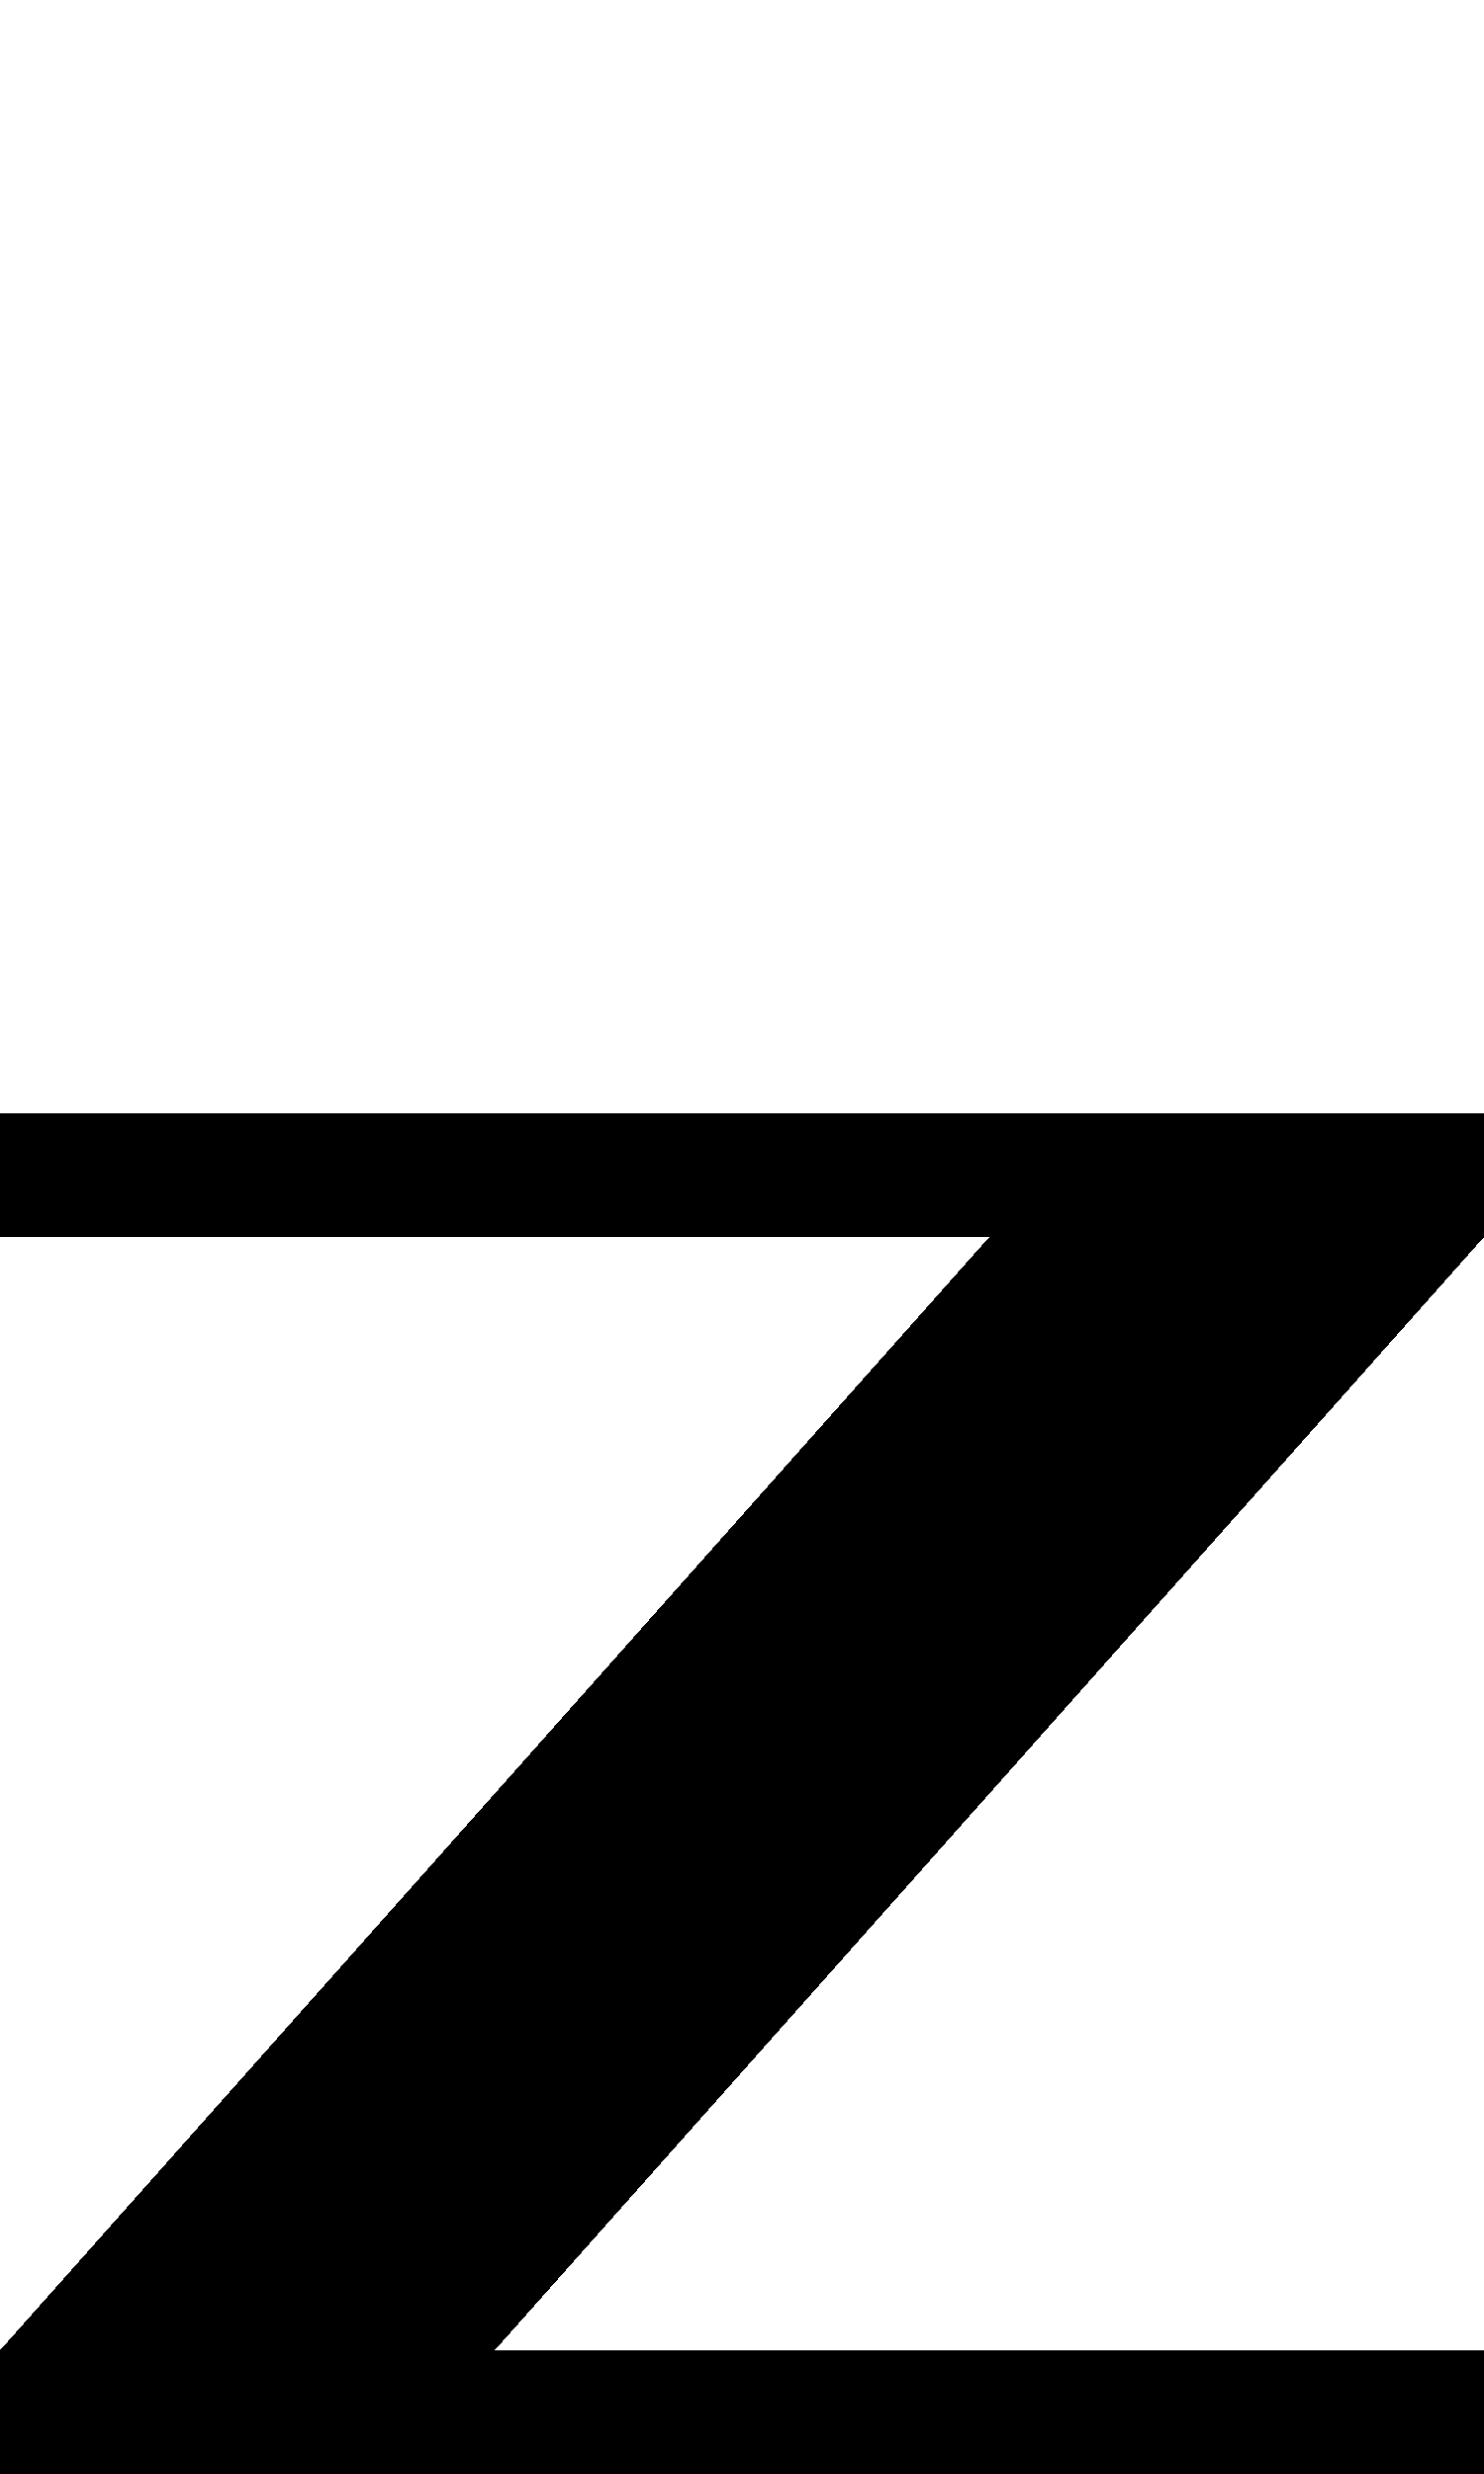
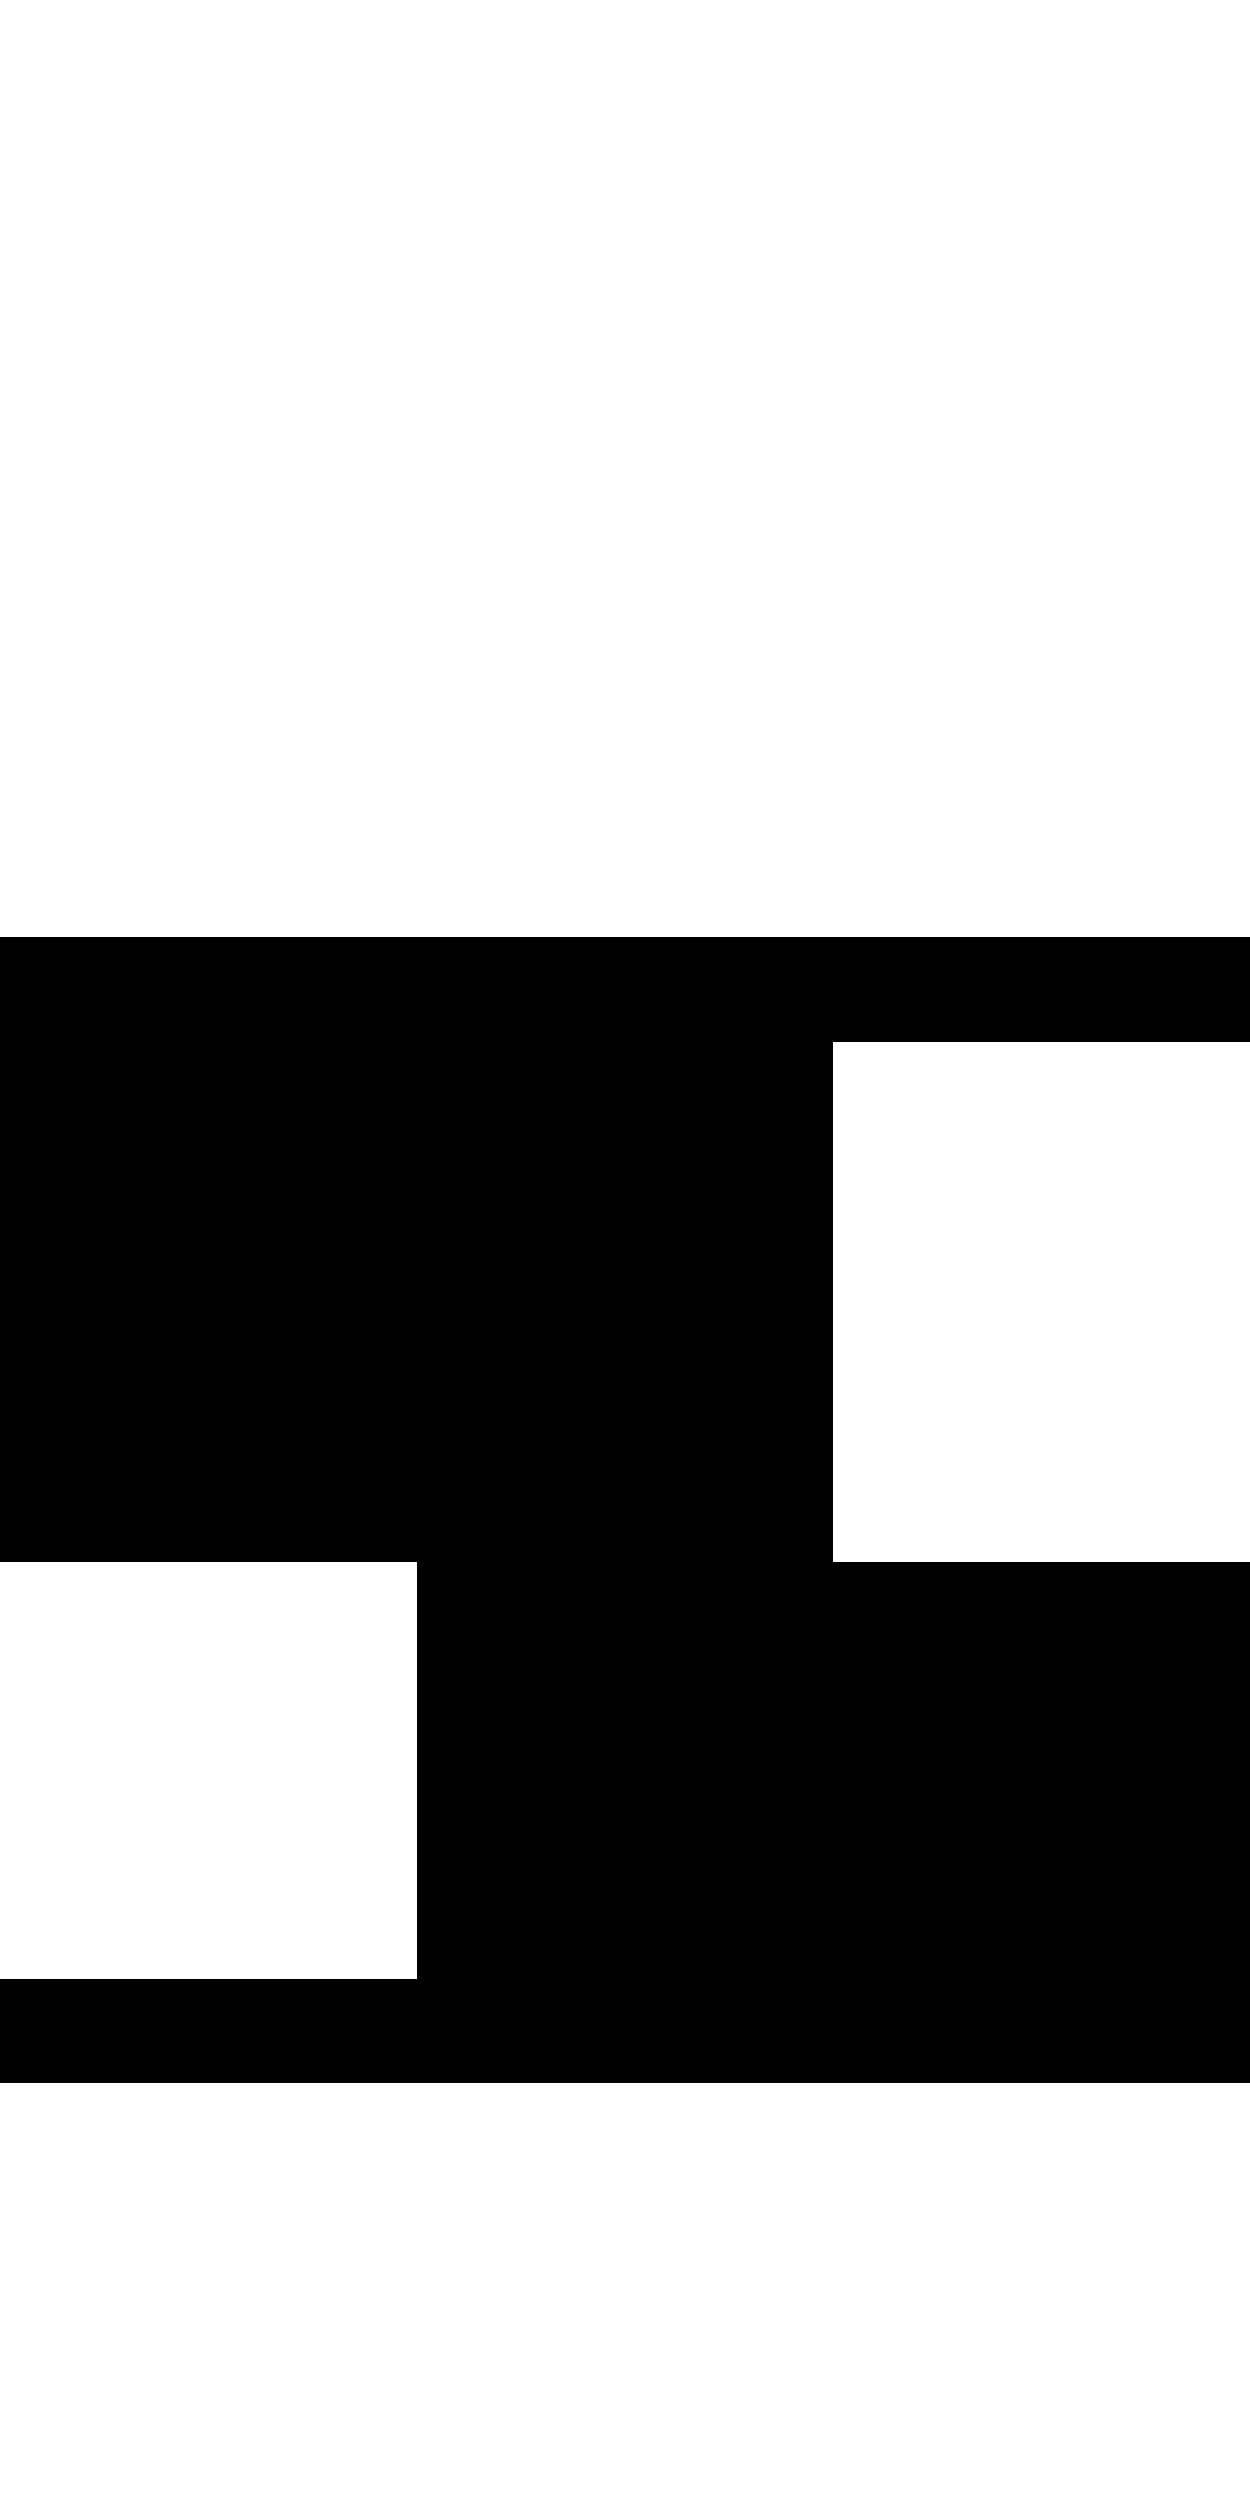
- <svg xmlns="http://www.w3.org/2000/svg" viewBox="0 0 12 20" shape-rendering="crispEdges">
+ <svg xmlns="http://www.w3.org/2000/svg" viewBox="0 0 12 24" shape-rendering="crispEdges">
  <g>
    <polygon class="z" points="0,9 12,9 12,10 0,10" />
+     <polygon class="z" points="0,10 8,10 8,14 0,14" />
+     <polygon class="z" points="0,14 8,14 8,15 0,15" />
+     <polygon class="z" points="4,15 12,15 12,19 4,19" />
    <polygon class="z" points="0,19 12,19 12,20 0,20" />
-     <polygon class="z" points="8,10 12,10 4,19 0,19" />
  </g>
</svg>
